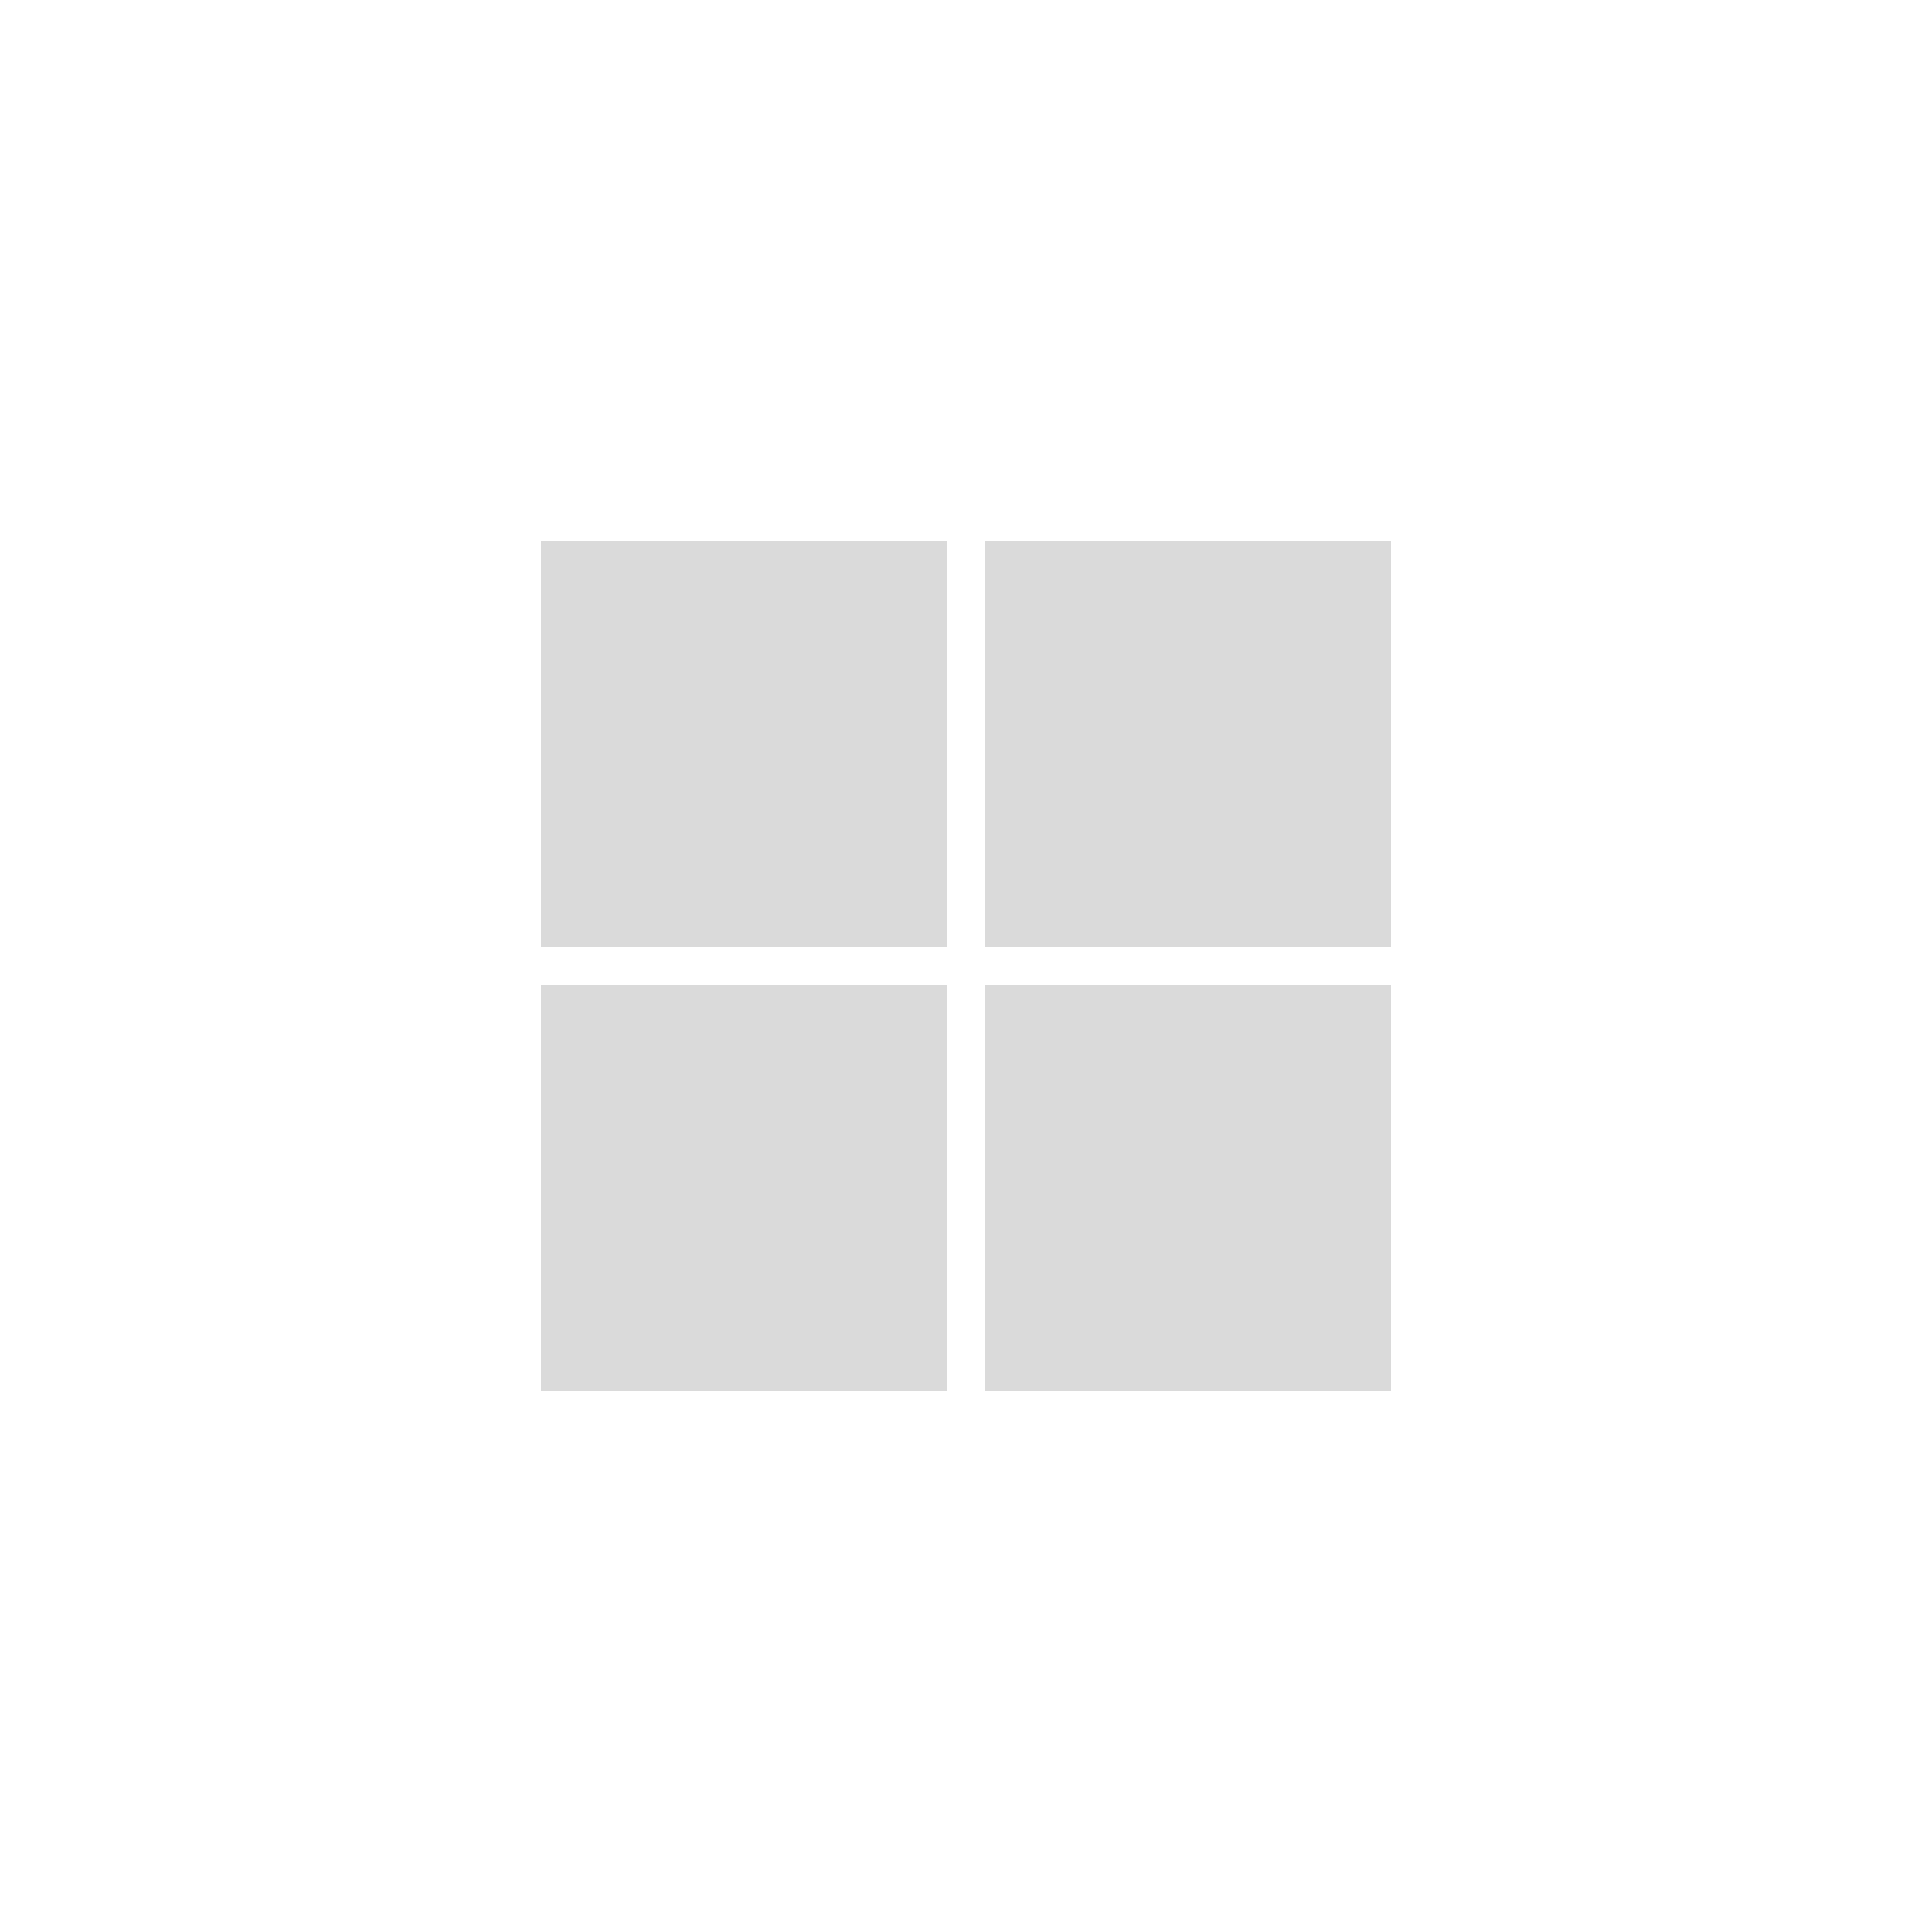
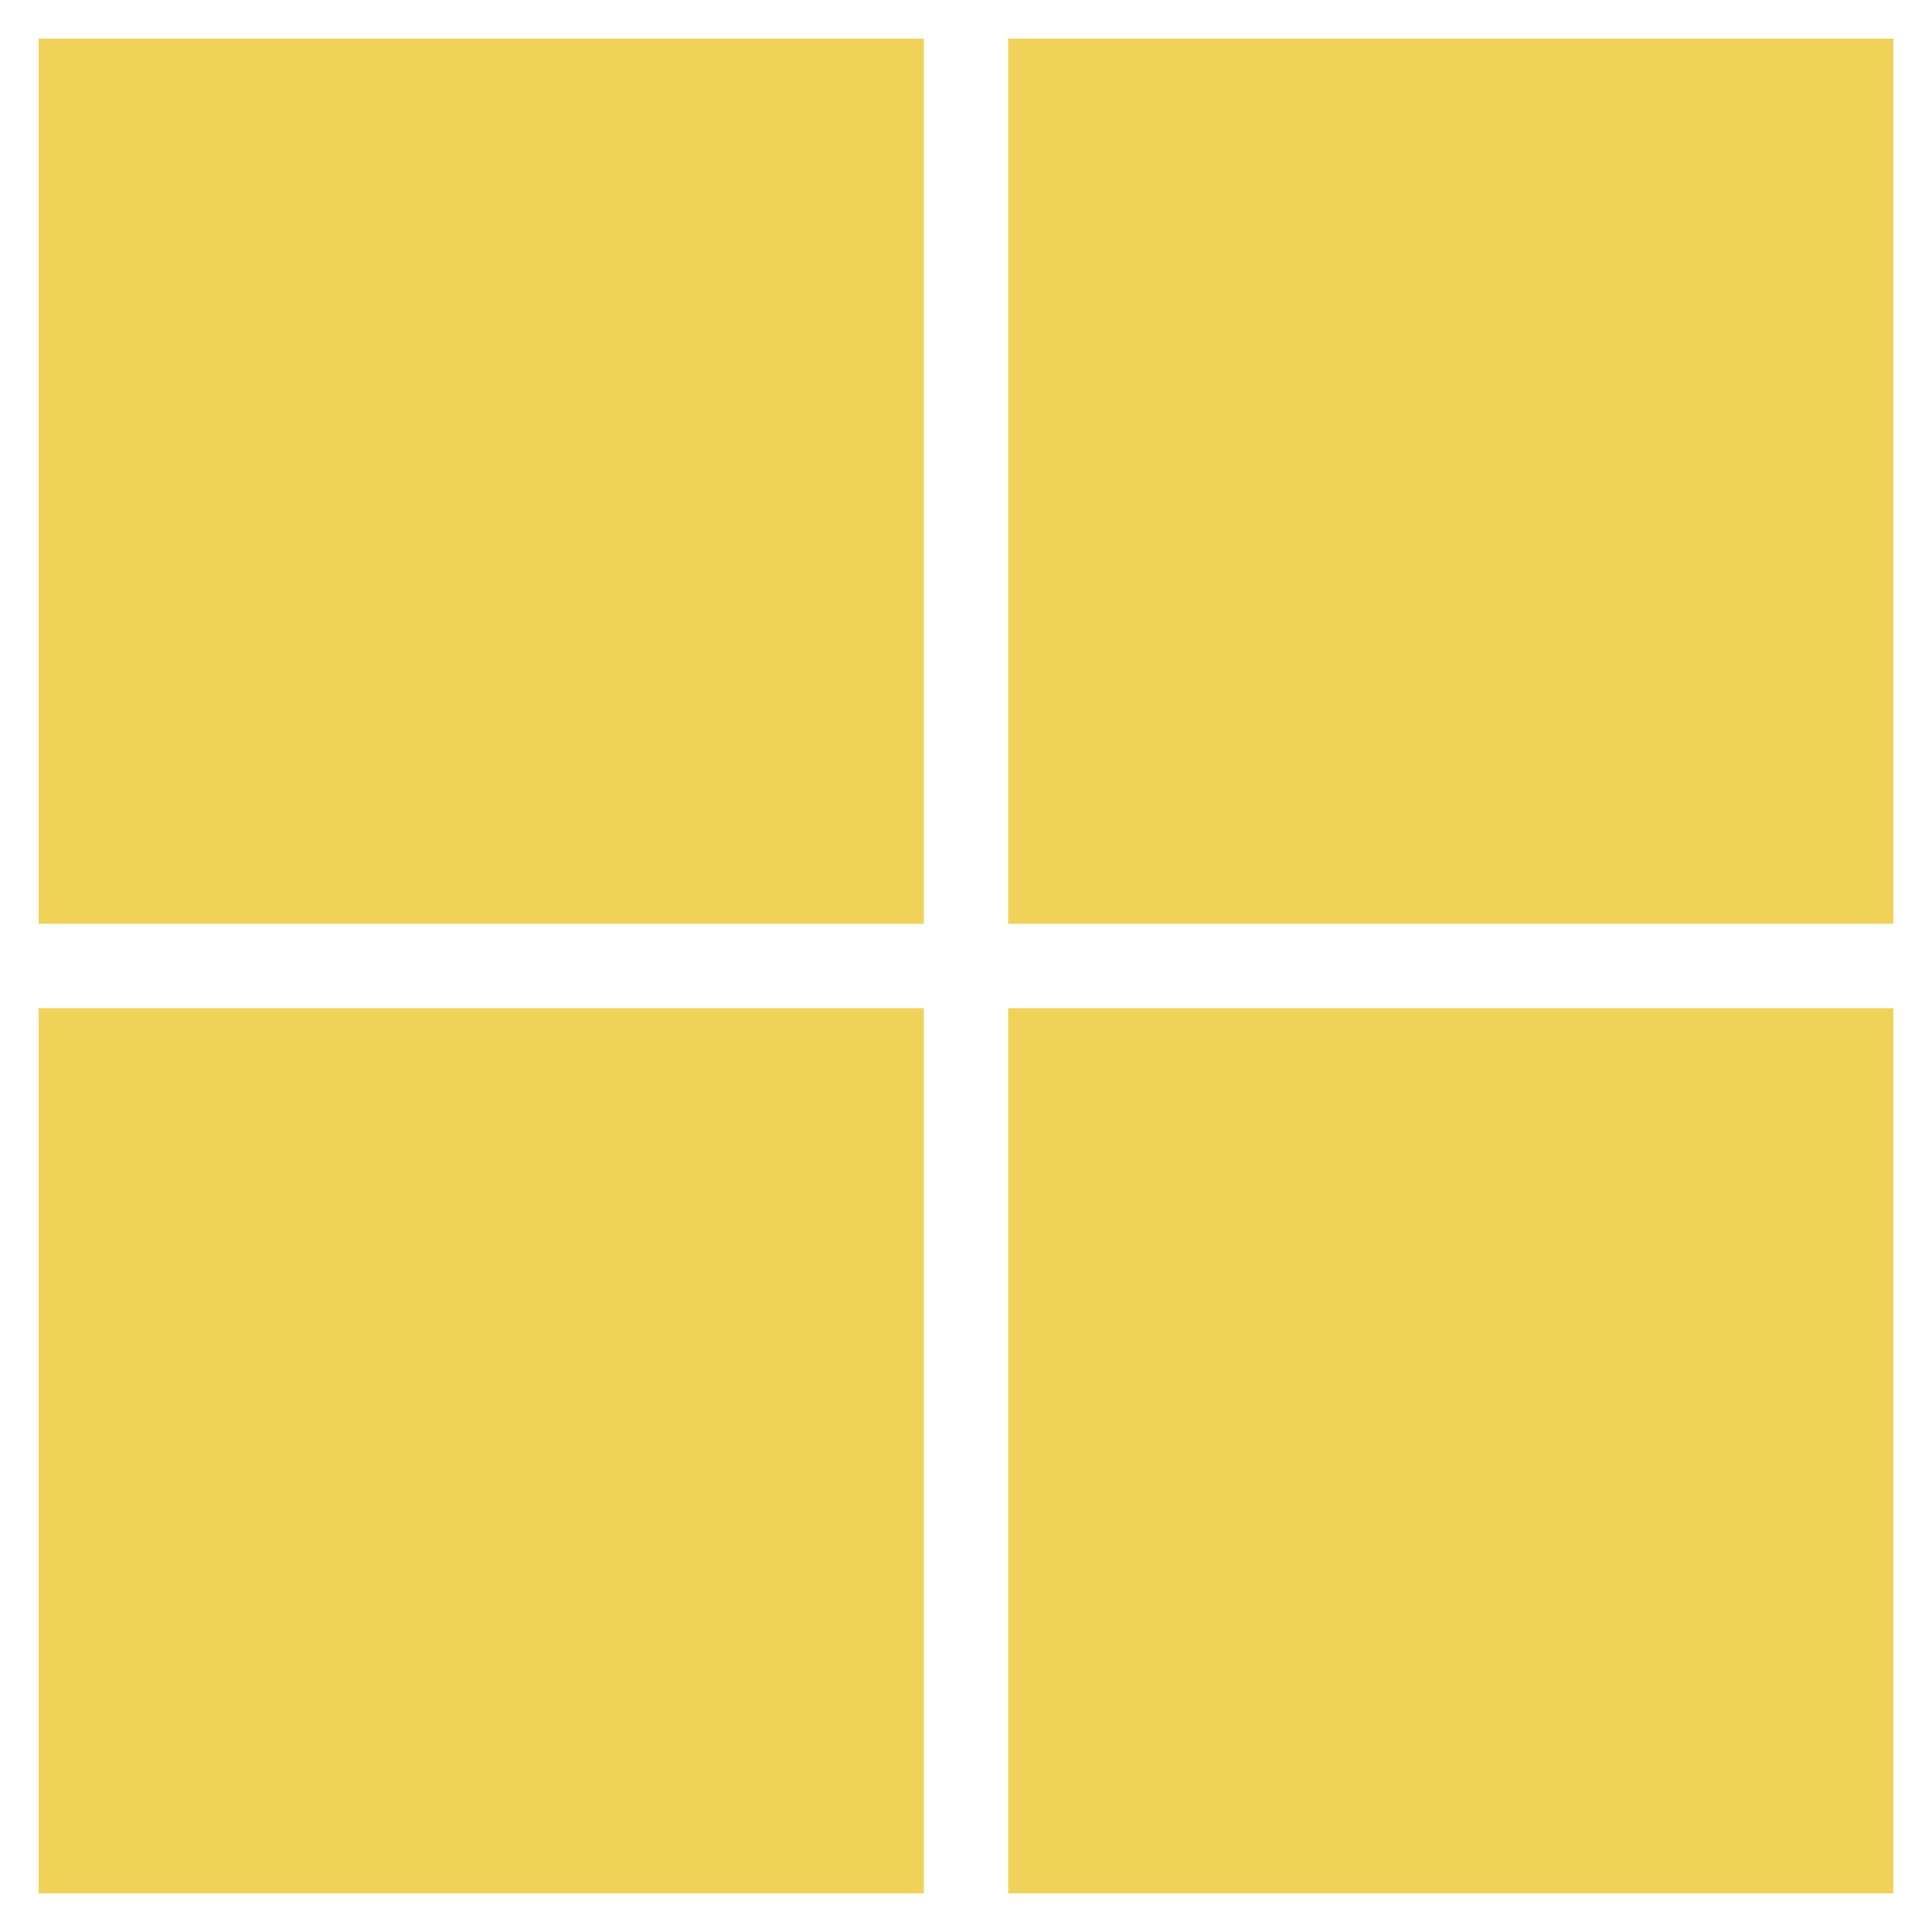
- <svg xmlns="http://www.w3.org/2000/svg" style="margin: auto; background-image: none; display: block; shape-rendering: auto; animation-play-state: running; animation-delay: 0s;" width="48px" height="48px" viewBox="0 0 100 100" preserveAspectRatio="xMidYMid">
-   <rect x="28" y="28" width="21" height="21" fill="#dadada" style="animation-play-state: running; animation-delay: 0s;">
-     <animate attributeName="fill" values="#da3a54;#dadada;#dadada" keyTimes="0;0.25;1" dur="0.658s" repeatCount="indefinite" begin="0s" calcMode="discrete" style="animation-play-state: running; animation-delay: 0s;" />
-   </rect>
-   <rect x="51" y="28" width="21" height="21" fill="#dadada" style="animation-play-state: running; animation-delay: 0s;">
-     <animate attributeName="fill" values="#da3a54;#dadada;#dadada" keyTimes="0;0.25;1" dur="0.658s" repeatCount="indefinite" begin="0.164s" calcMode="discrete" style="animation-play-state: running; animation-delay: 0s;" />
-   </rect>
-   <rect x="28" y="51" width="21" height="21" fill="#dadada" style="animation-play-state: running; animation-delay: 0s;">
-     <animate attributeName="fill" values="#da3a54;#dadada;#dadada" keyTimes="0;0.25;1" dur="0.658s" repeatCount="indefinite" begin="0.493s" calcMode="discrete" style="animation-play-state: running; animation-delay: 0s;" />
-   </rect>
-   <rect x="51" y="51" width="21" height="21" fill="#dadada" style="animation-play-state: running; animation-delay: 0s;">
-     <animate attributeName="fill" values="#da3a54;#dadada;#dadada" keyTimes="0;0.25;1" dur="0.658s" repeatCount="indefinite" begin="0.329s" calcMode="discrete" style="animation-play-state: running; animation-delay: 0s;" />
-   </rect>
+ <svg xmlns="http://www.w3.org/2000/svg" width="22px" height="22px" viewBox="0 0 22 22" version="1.1">
+   <g id="Page-1" stroke="none" stroke-width="1" fill="none" fill-rule="evenodd">
+     <g id="loading" transform="translate(0.44, 0.44)" fill="#F0D258" fill-rule="nonzero">
+       <rect id="Rectangle" x="0" y="0" width="10.08" height="10.08" />
+       <rect id="Rectangle" x="11.04" y="0" width="10.08" height="10.08" />
+       <rect id="Rectangle" x="0" y="11.04" width="10.08" height="10.08" />
+       <rect id="Rectangle" x="11.04" y="11.04" width="10.08" height="10.08" />
+     </g>
+   </g>
</svg>
